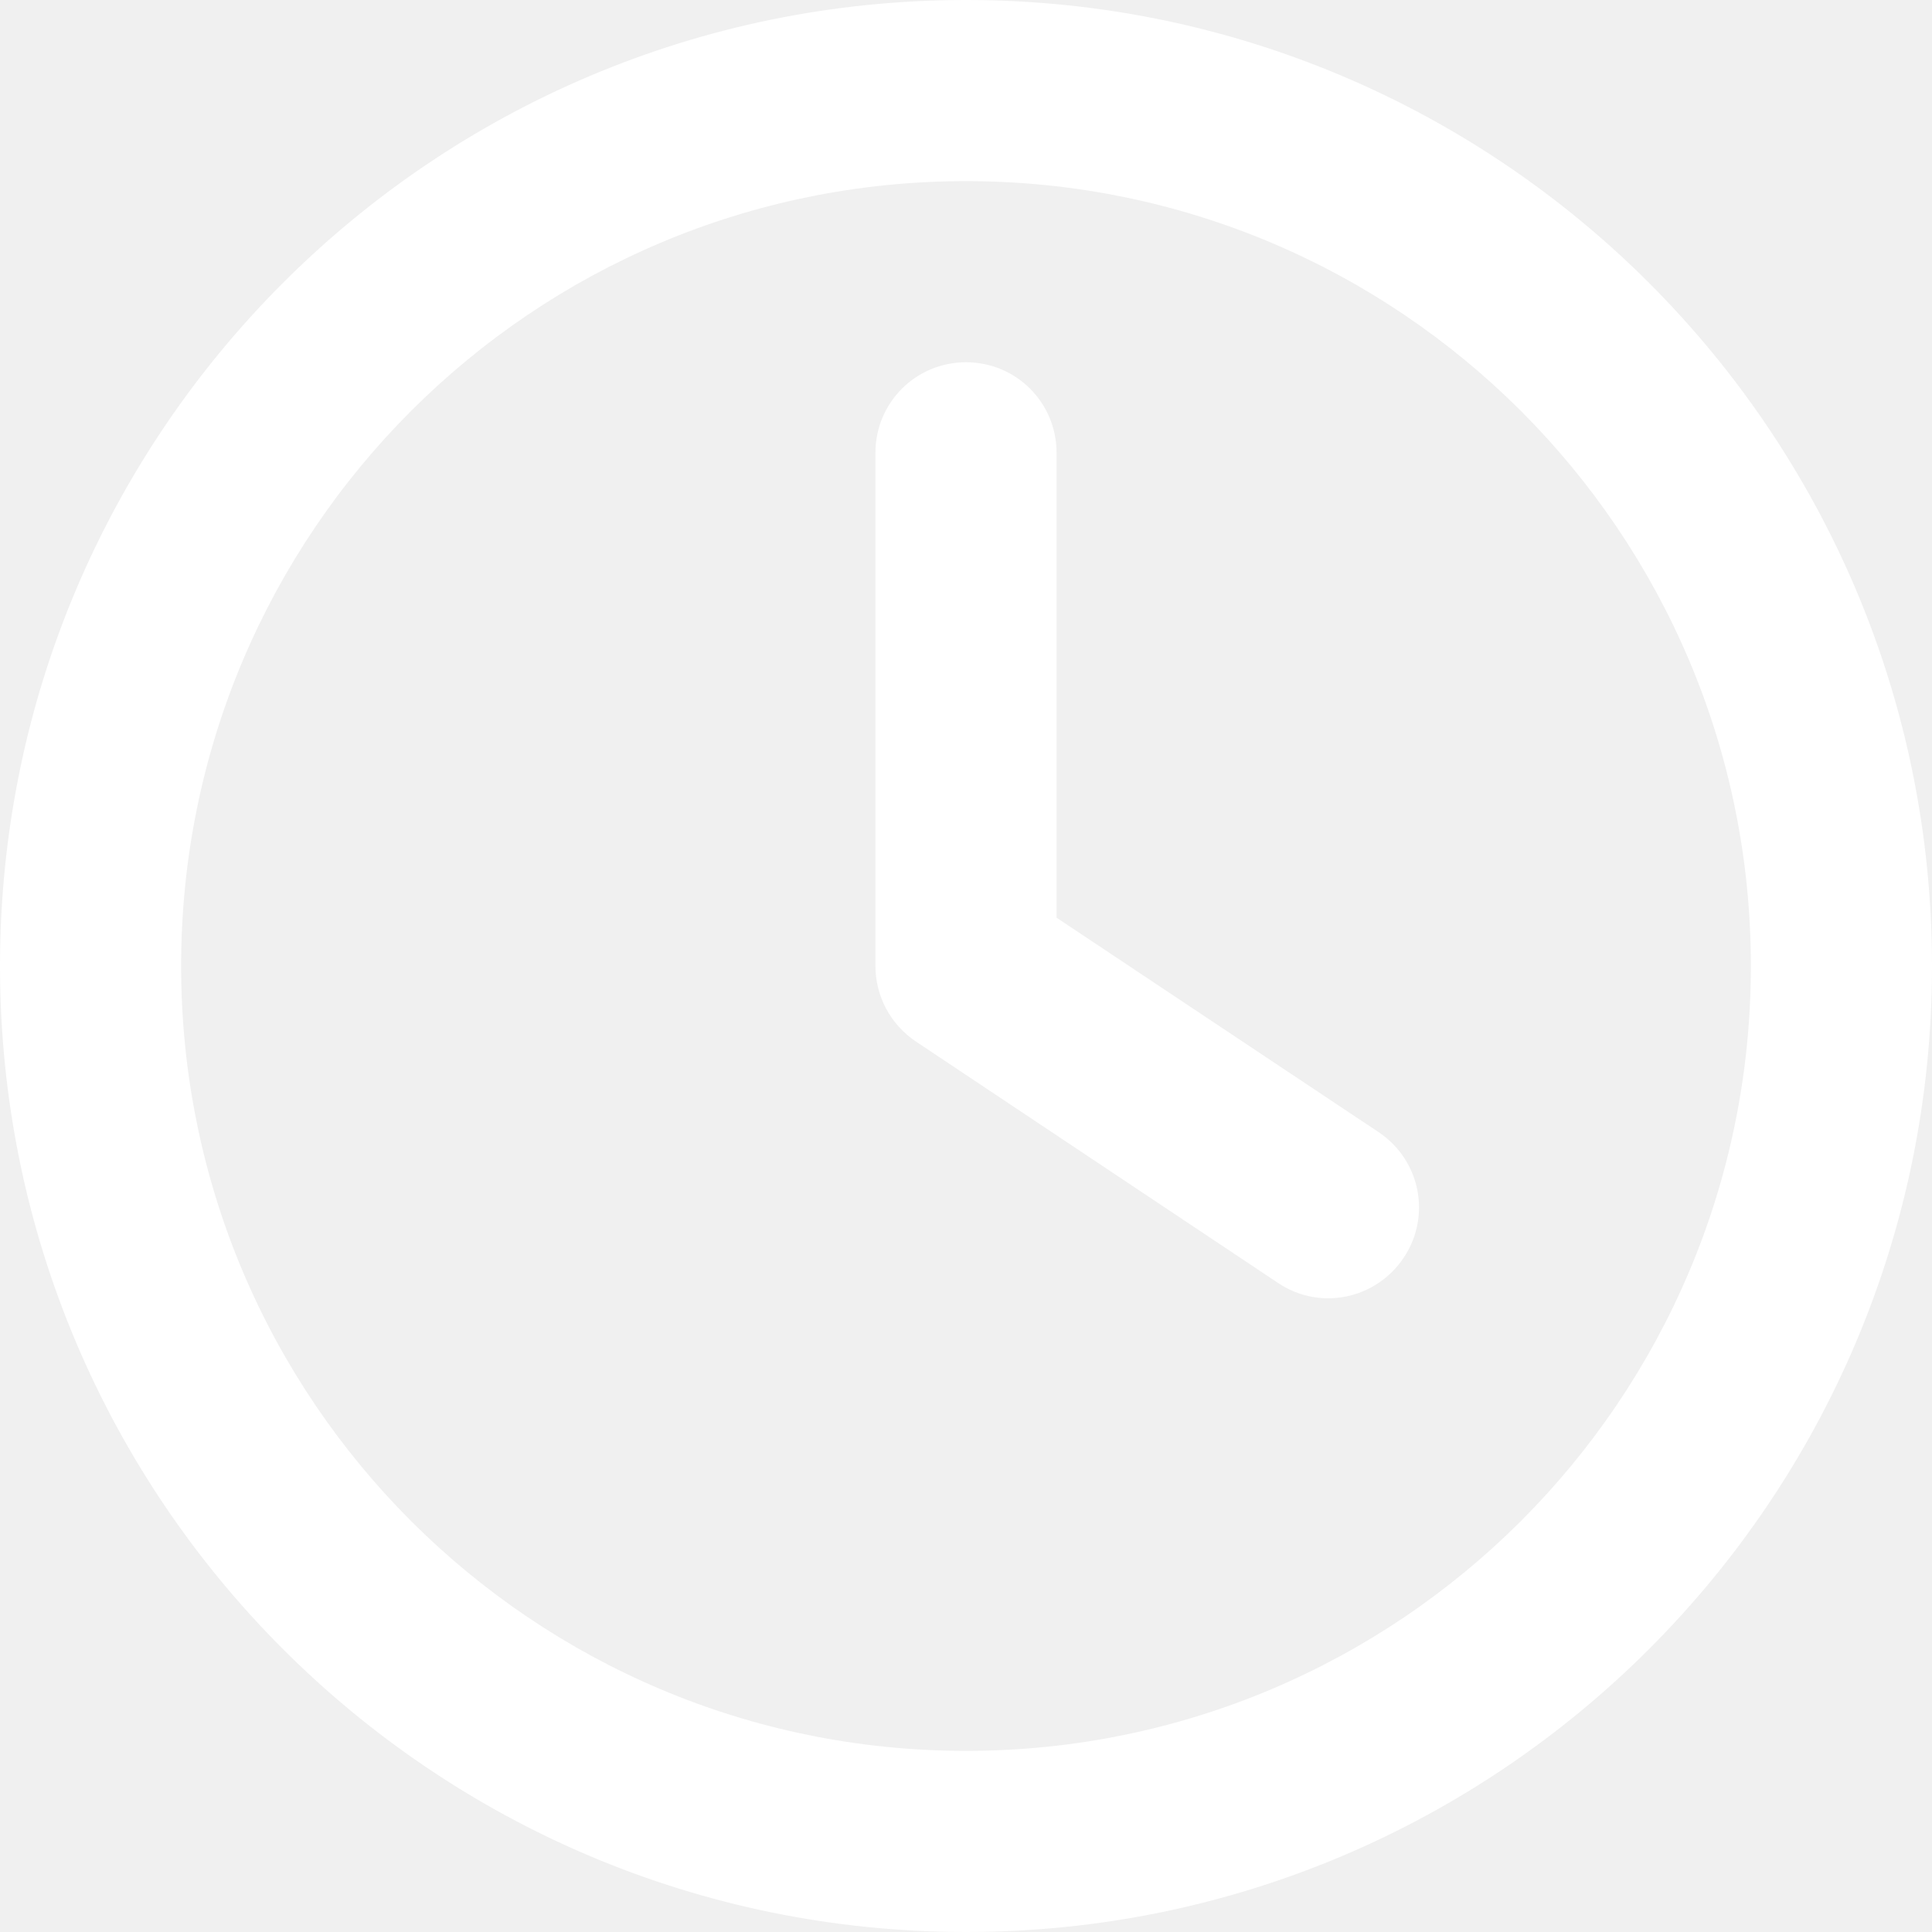
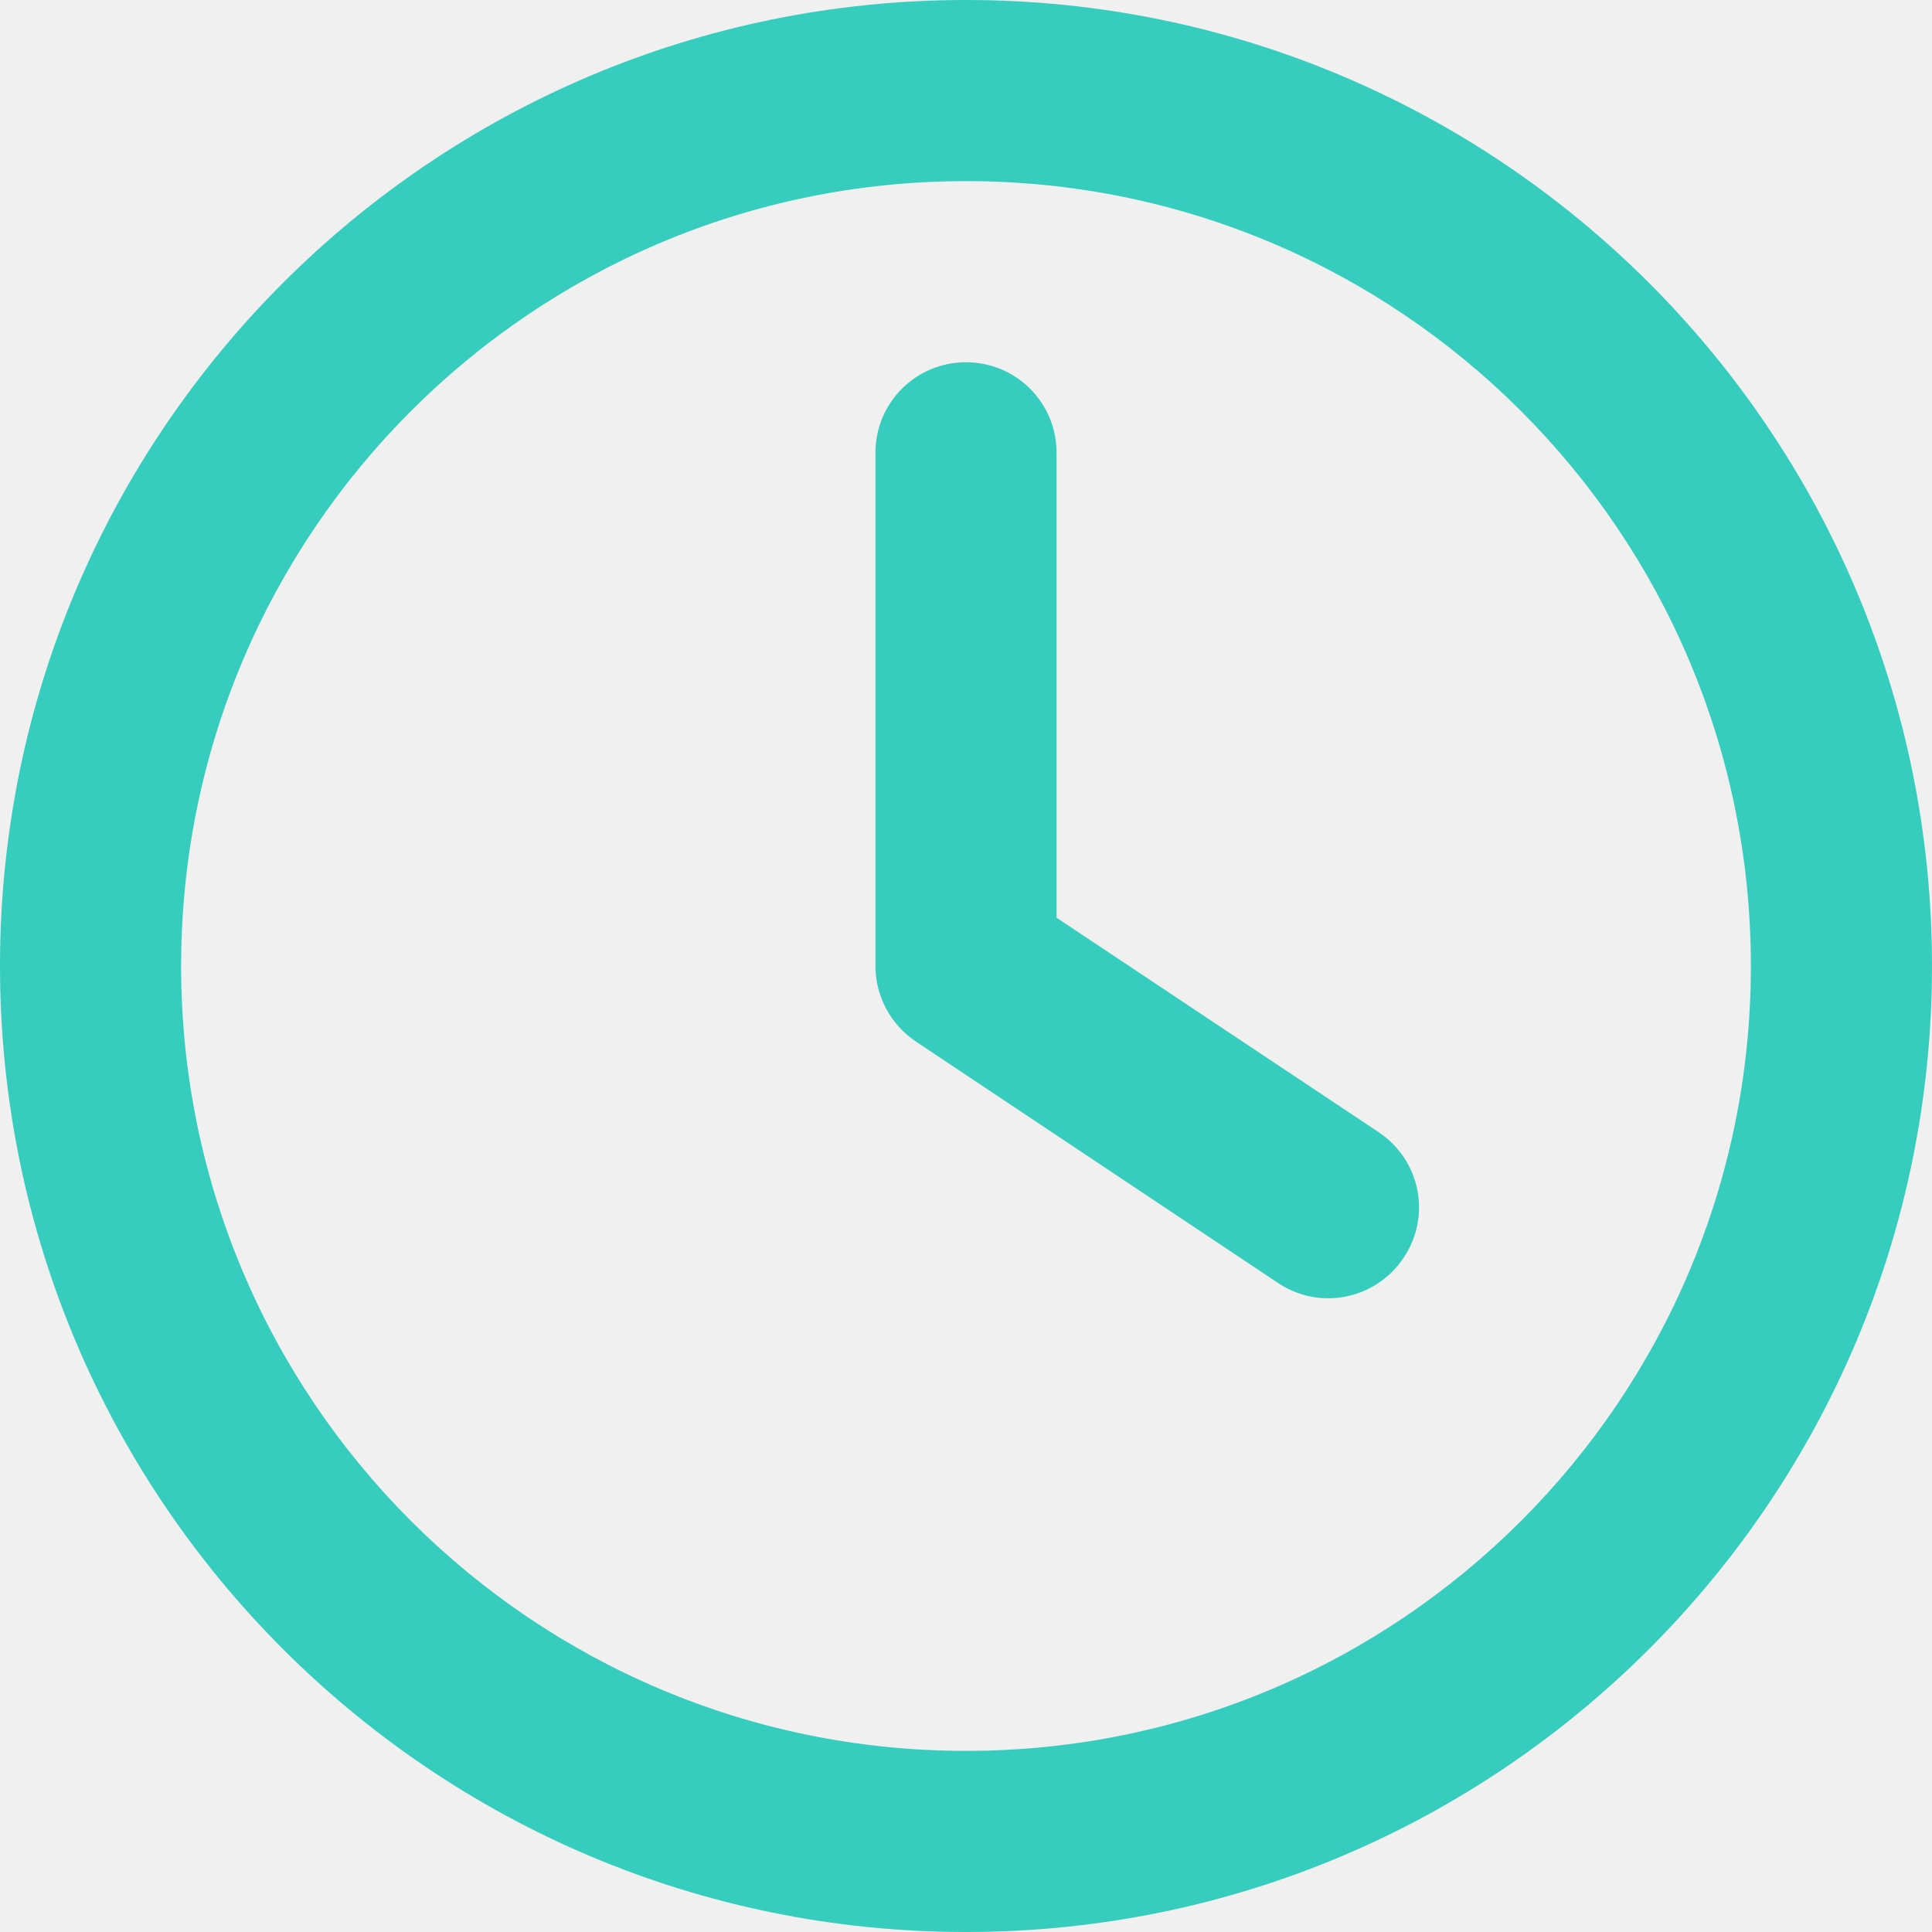
<svg xmlns="http://www.w3.org/2000/svg" height="1em" viewBox="0 0 512 512">
-   <style>svg{fill:#ffffff}</style>
+   <style>svg{fill:#37cdbe}</style>
  <path d="M464 256A208 208 0 1 1 48 256a208 208 0 1 1 416 0zM0 256a256 256 0 1 0 512 0A256 256 0 1 0 0 256zM232 120V256c0 8 4 15.5 10.7 20l96 64c11 7.4 25.9 4.4 33.3-6.7s4.4-25.9-6.7-33.3L280 243.2V120c0-13.3-10.7-24-24-24s-24 10.7-24 24z" />
</svg>
